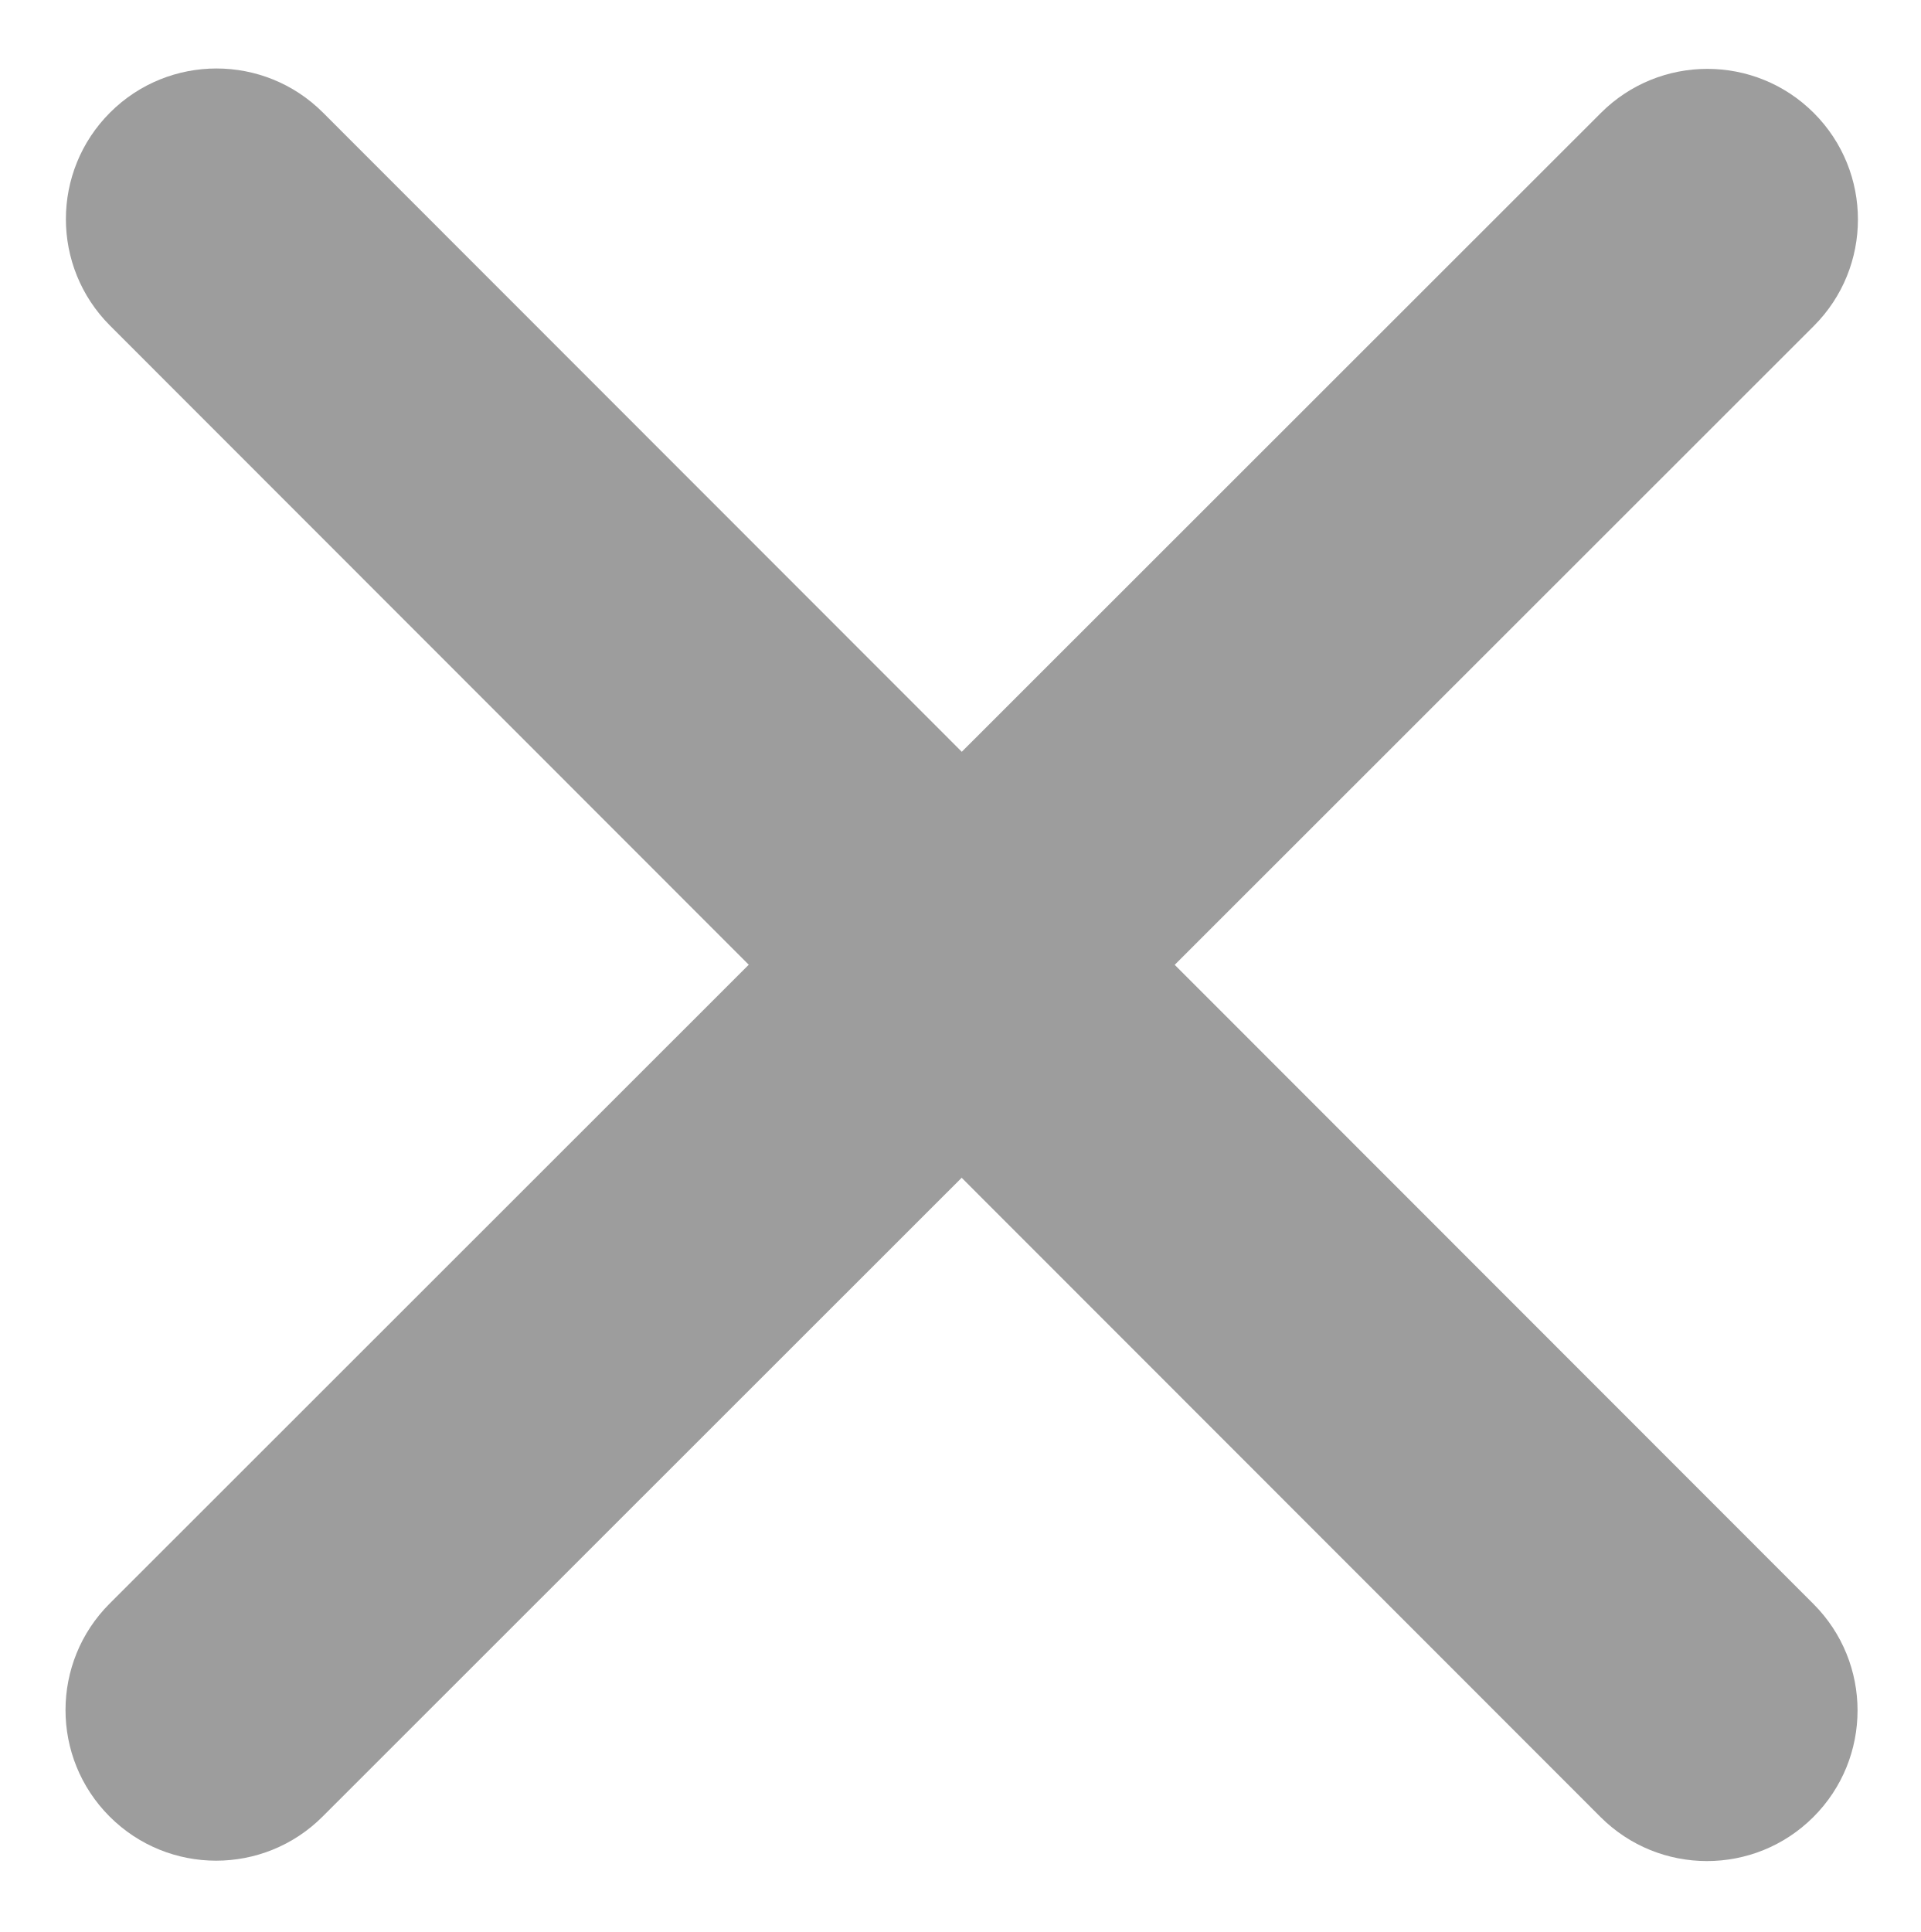
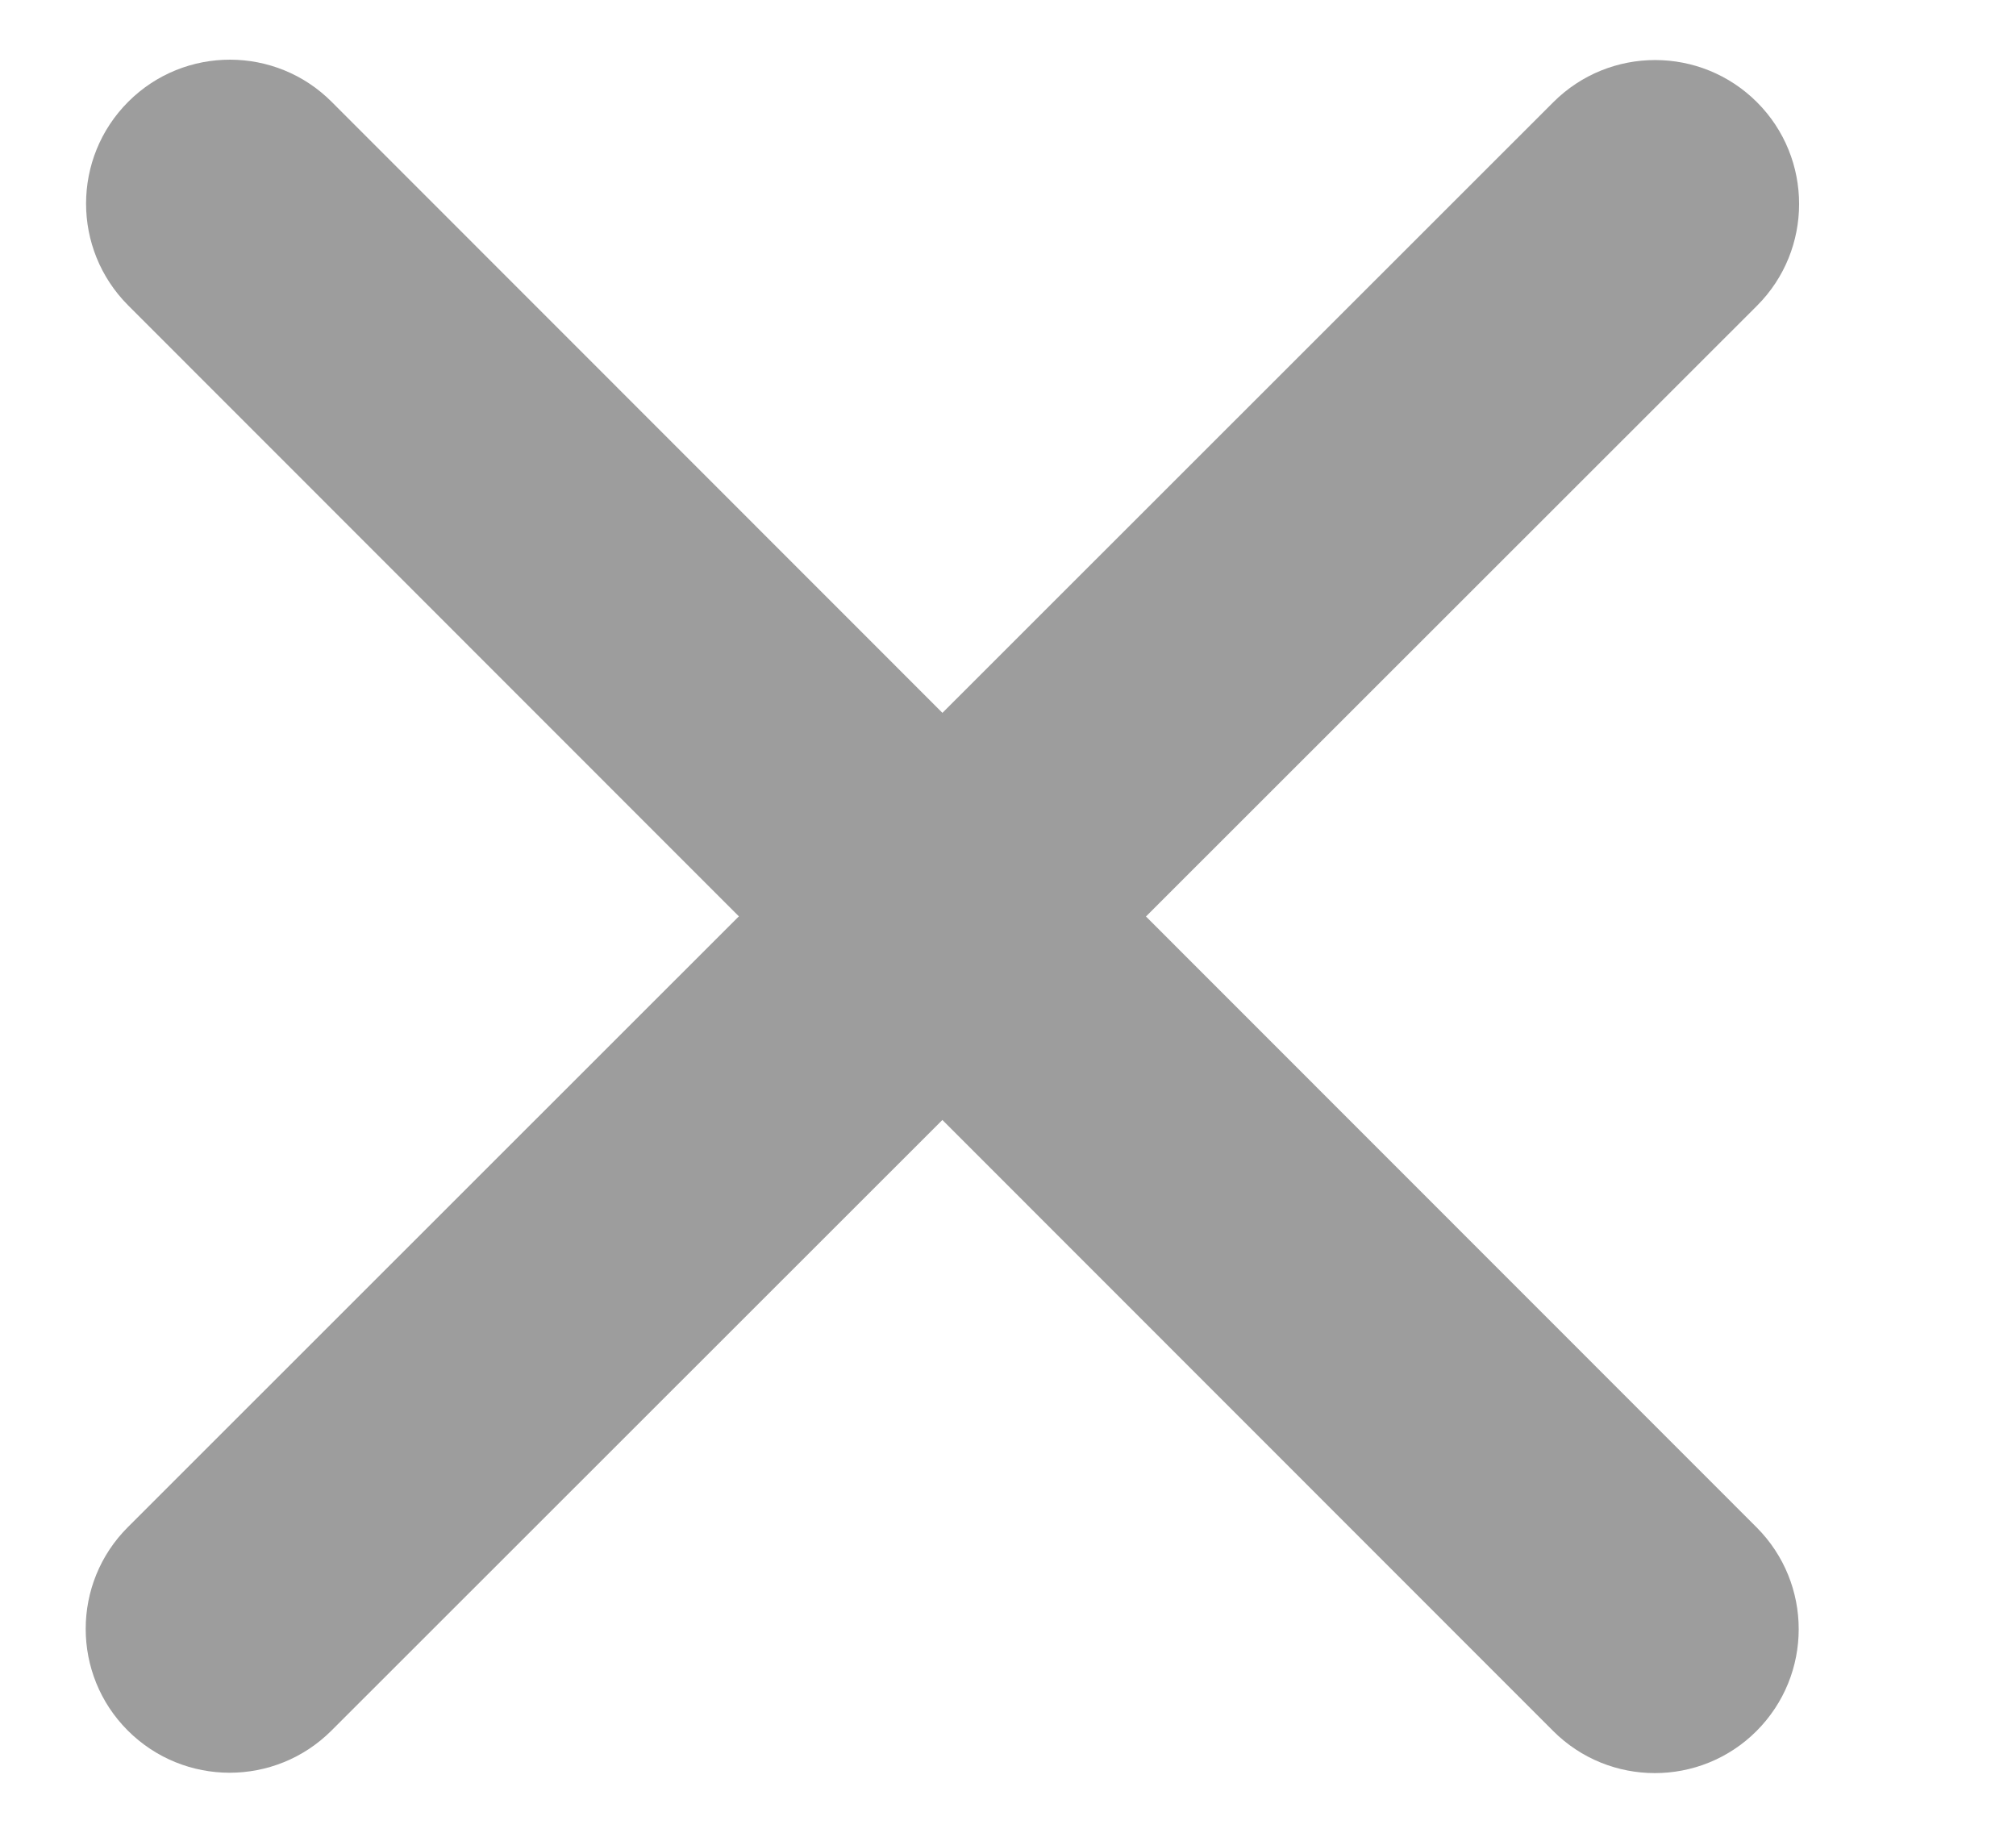
- <svg xmlns="http://www.w3.org/2000/svg" width="167" height="168" viewBox="0 0 167 168" fill="none">
-   <path d="M139.22 9.822C144.335 4.709 152.628 4.711 157.741 9.827V9.827C162.854 14.942 162.852 23.235 157.736 28.348L28.053 157.965C22.937 163.079 14.645 163.076 9.532 157.961V157.961C4.418 152.845 4.42 144.552 9.536 139.439L139.22 9.822Z" fill="#9D9D9D" style="fill:#9D9D9D;fill:color(display-p3 0.616 0.616 0.616);fill-opacity:1;" />
-   <path d="M9.569 9.789C14.685 4.676 22.977 4.678 28.091 9.794L157.708 139.477C162.821 144.593 162.819 152.886 157.703 157.999V157.999C152.587 163.112 144.295 163.11 139.182 157.994L9.564 28.311C4.451 23.195 4.453 14.903 9.569 9.789V9.789Z" fill="#9D9D9D" style="fill:#9D9D9D;fill:color(display-p3 0.616 0.616 0.616);fill-opacity:1;" />
+ <svg xmlns="http://www.w3.org/2000/svg" width="11" height="10" viewBox="0 0 11 10" fill="none">
+   <path d="M8.476 0.557C8.783 0.251 9.28 0.251 9.587 0.558V0.558C9.893 0.864 9.893 1.362 9.587 1.668L1.808 9.443C1.501 9.749 1.004 9.749 0.697 9.442V9.442C0.391 9.136 0.391 8.638 0.698 8.332L8.476 0.557Z" fill="#9D9D9D" style="fill:#9D9D9D;fill:color(display-p3 0.616 0.616 0.616);fill-opacity:1;" />
+   <path d="M0.7 0.555C1.006 0.249 1.504 0.249 1.81 0.556L9.585 8.334C9.891 8.641 9.891 9.138 9.584 9.445V9.445C9.278 9.751 8.78 9.751 8.474 9.444L0.699 1.666C0.393 1.359 0.393 0.862 0.7 0.555V0.555Z" fill="#9D9D9D" style="fill:#9D9D9D;fill:color(display-p3 0.616 0.616 0.616);fill-opacity:1;" />
</svg>
